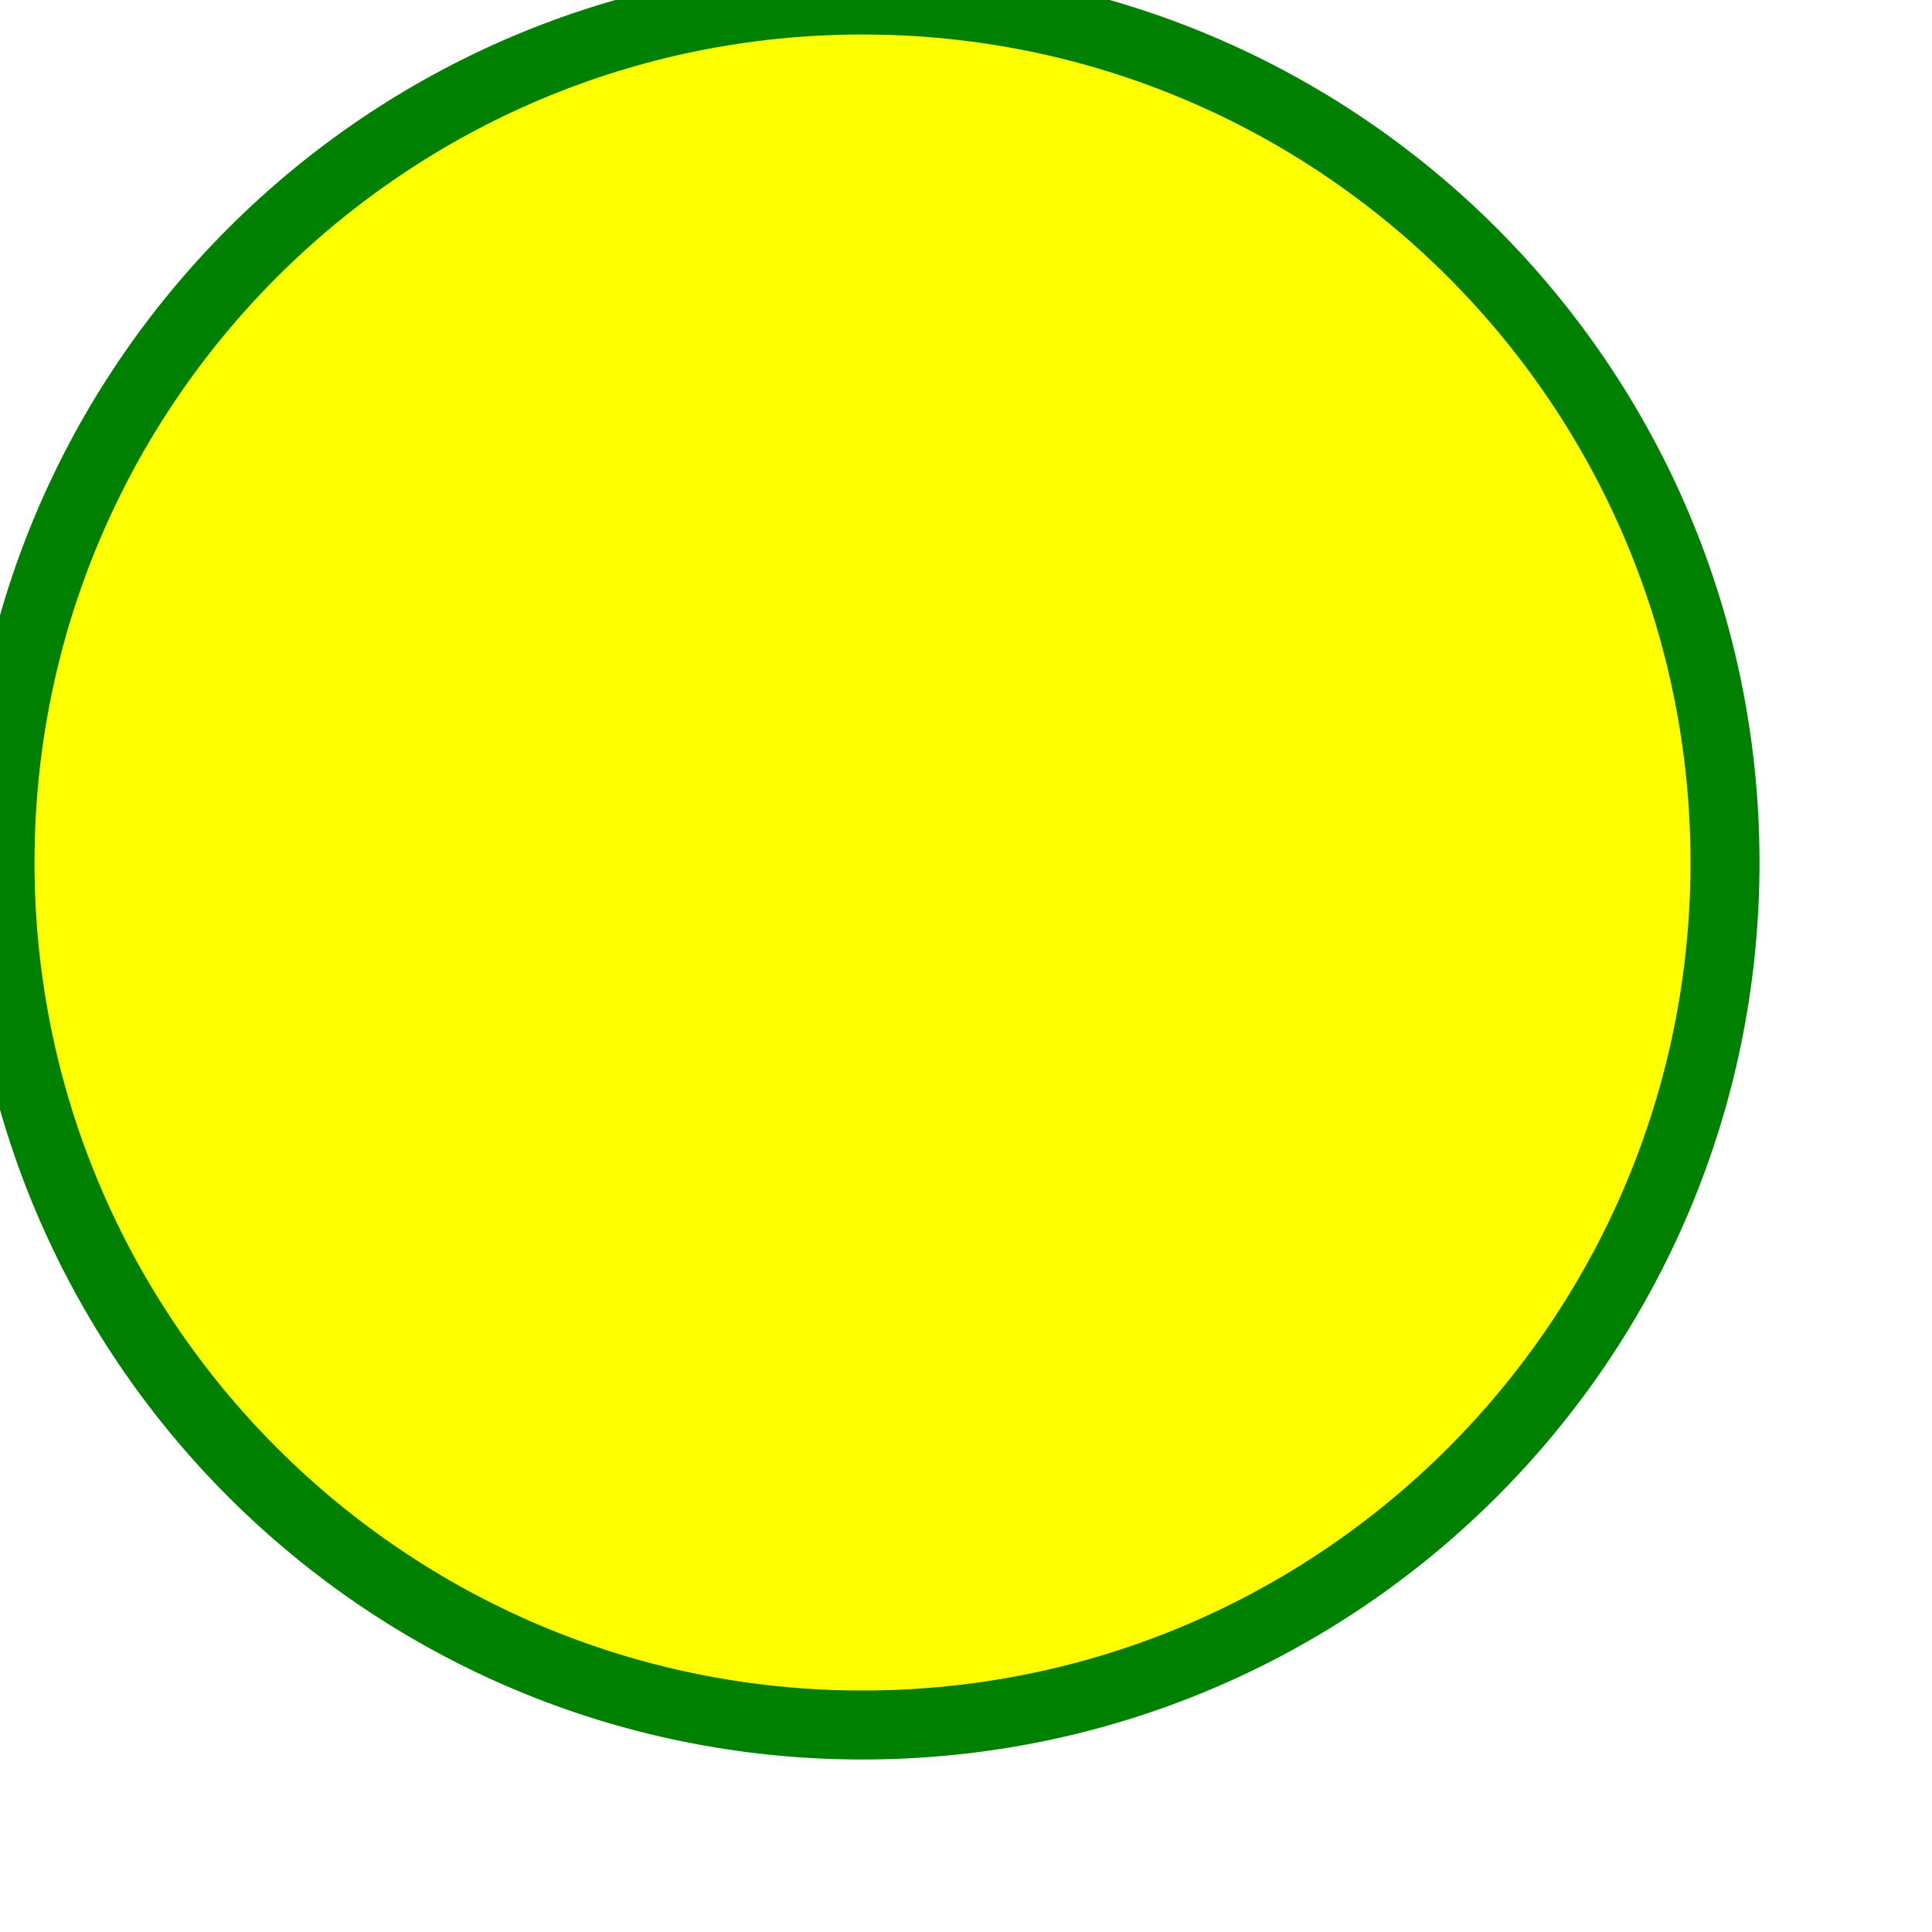
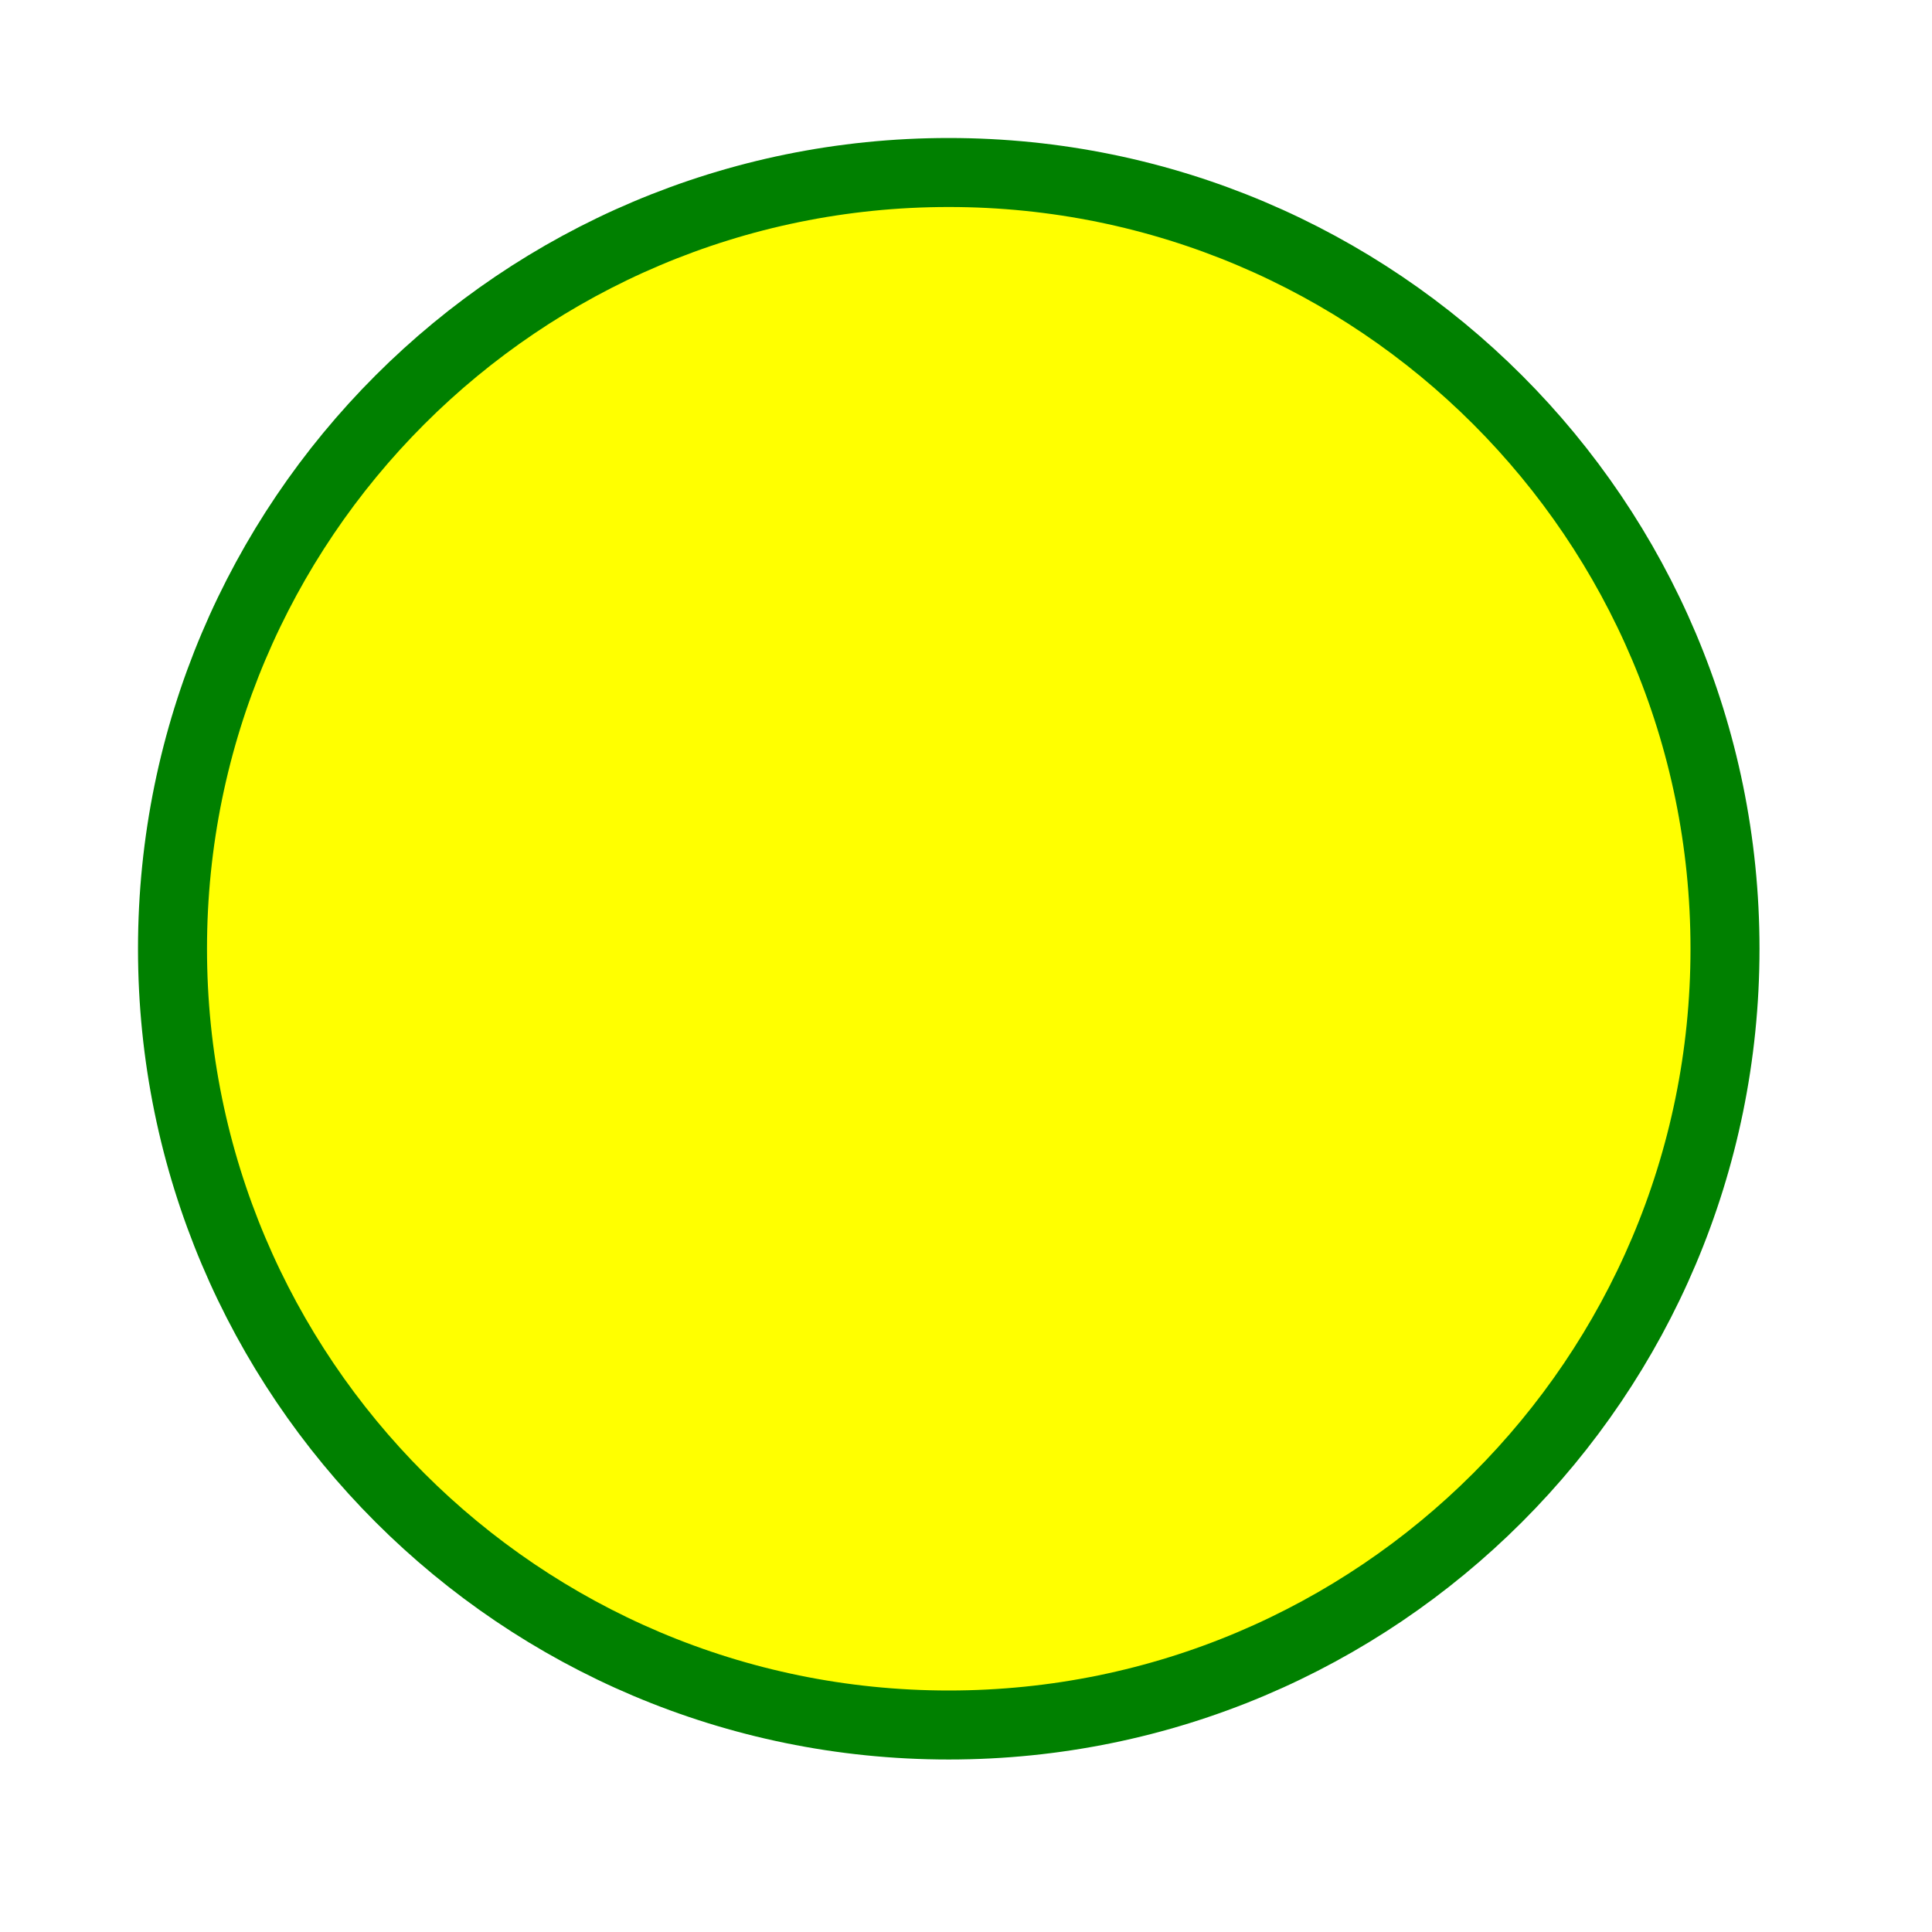
<svg xmlns="http://www.w3.org/2000/svg" width="100px" height="100px" viewBox="0 0 112 112" version="1.1" preserveAspectRatio="xMidYMid">
-   <circle cx="50" cy="50" r="50" stroke="green" stroke-width="4" fill="yellow" />
+   <circle cx="55" cy="55" r="45" stroke="green" stroke-width="4" fill="yellow" />
</svg>
